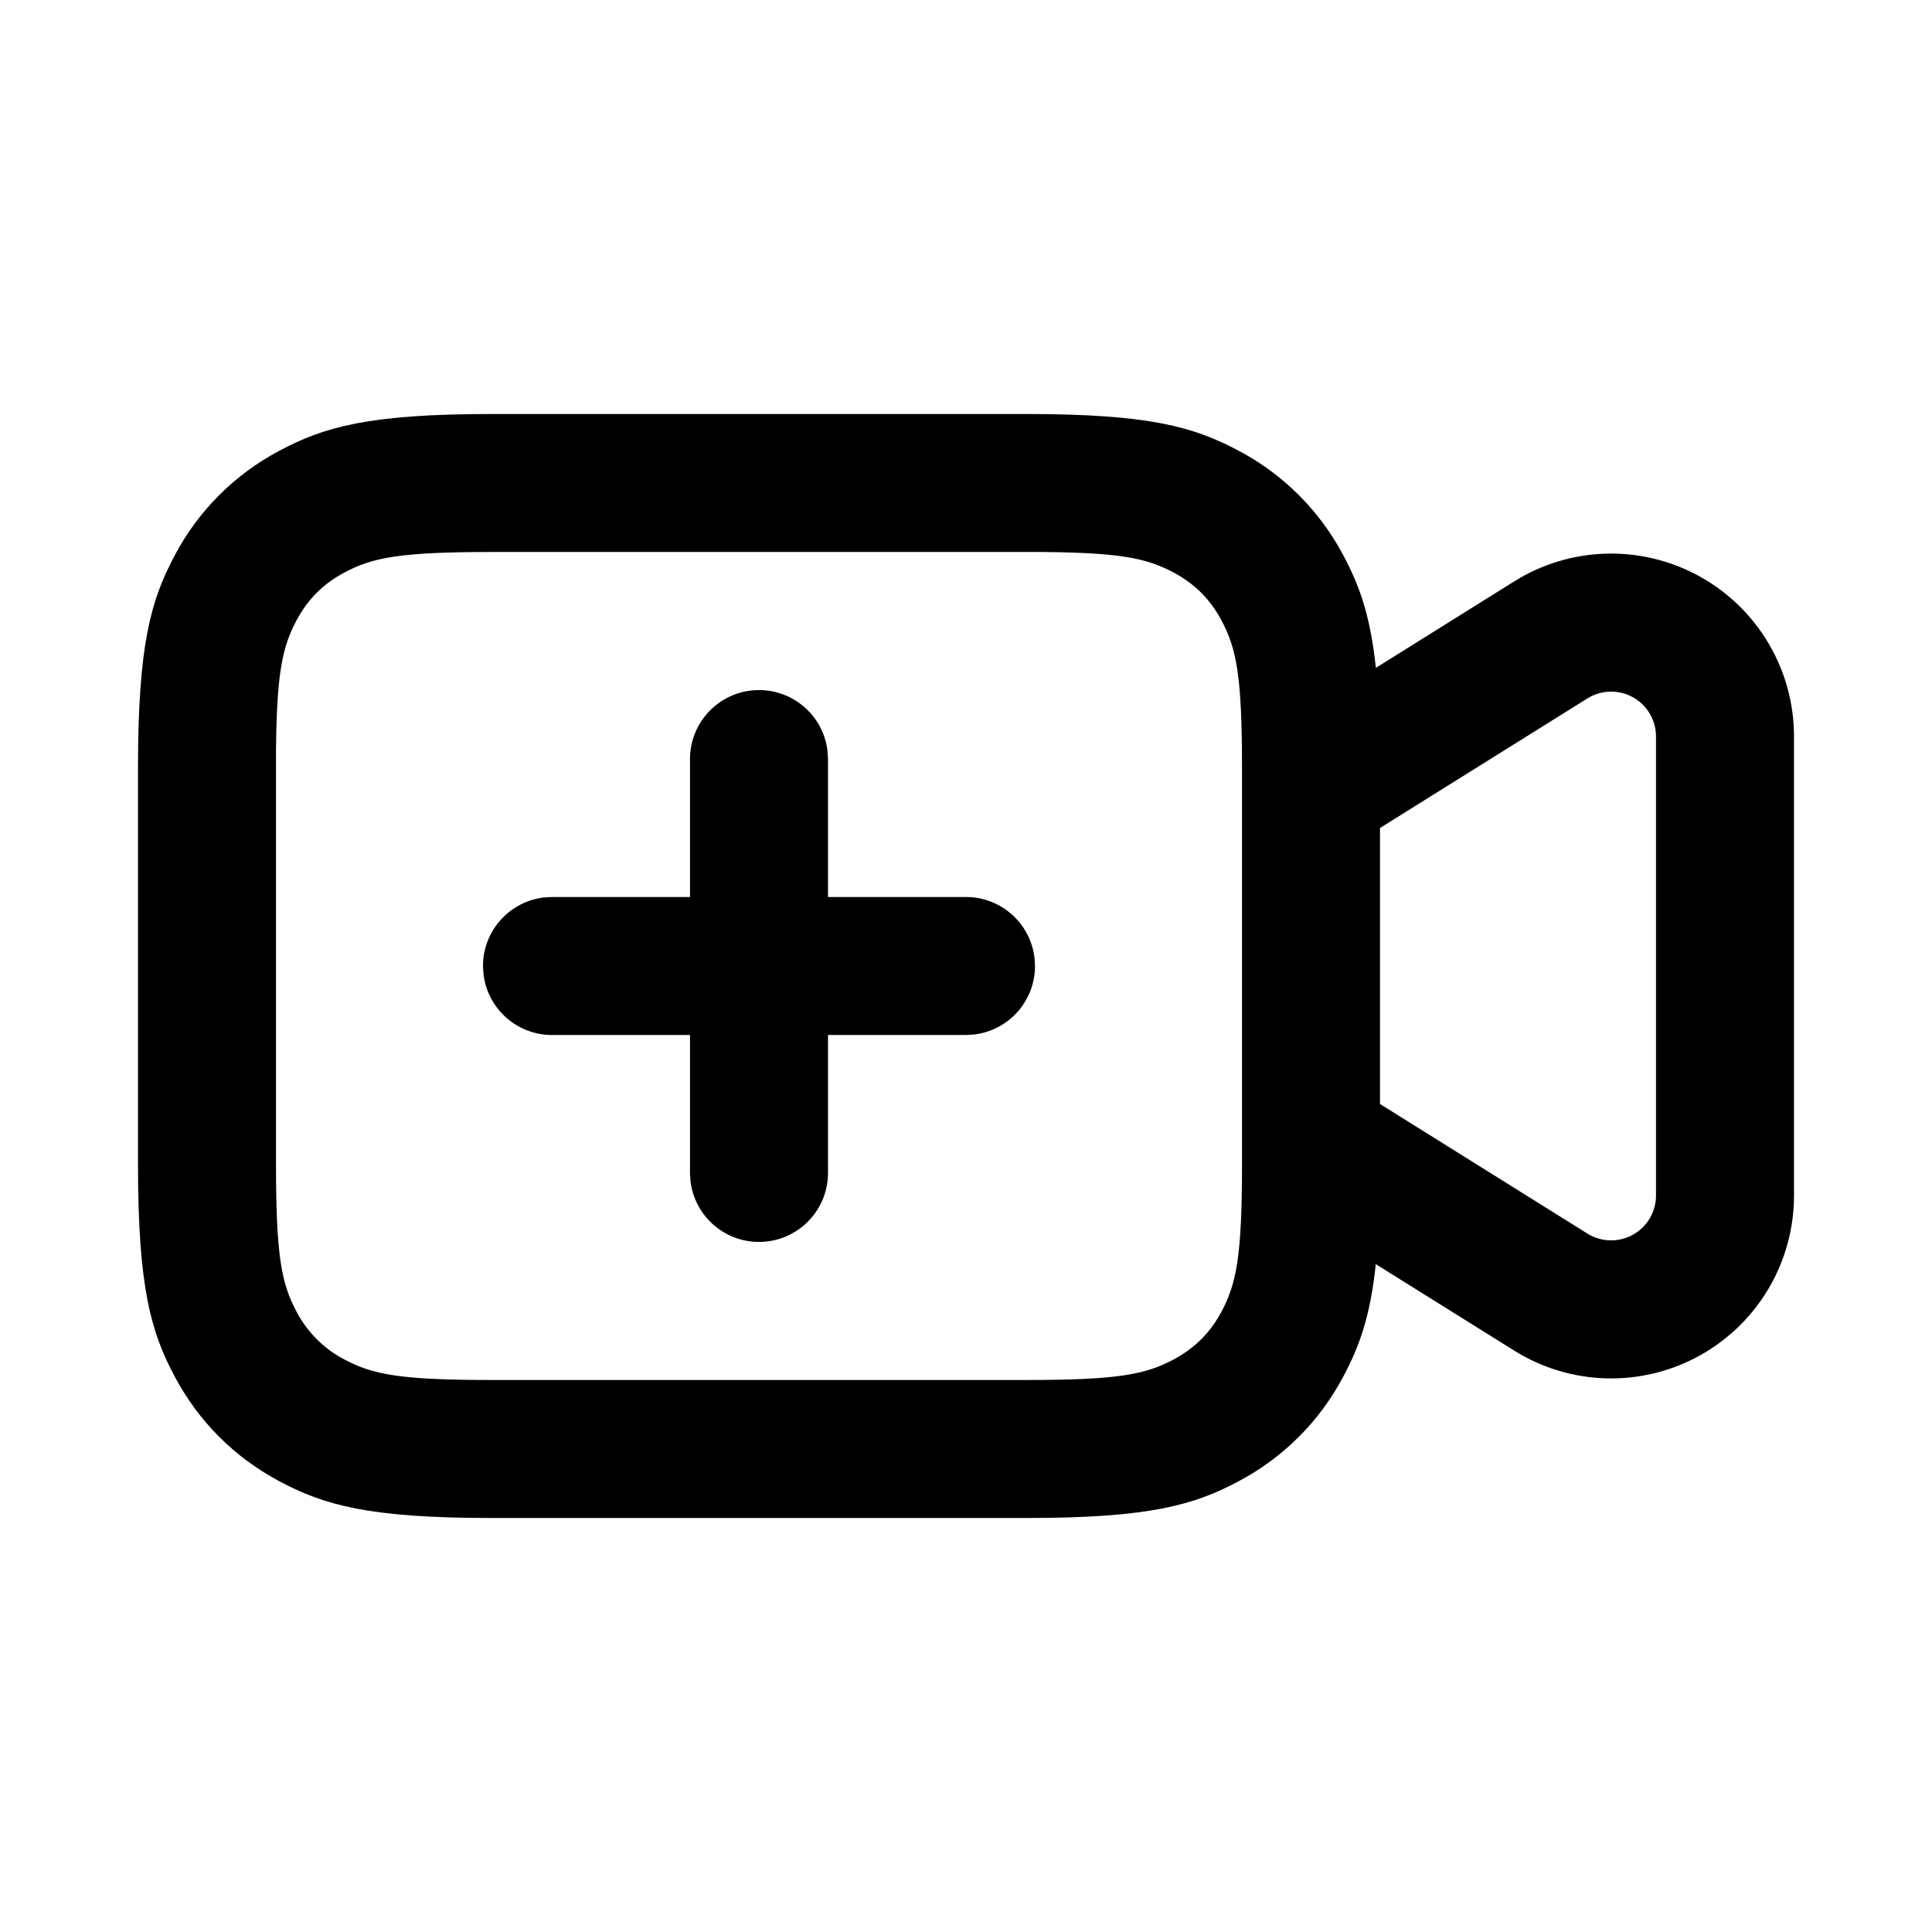
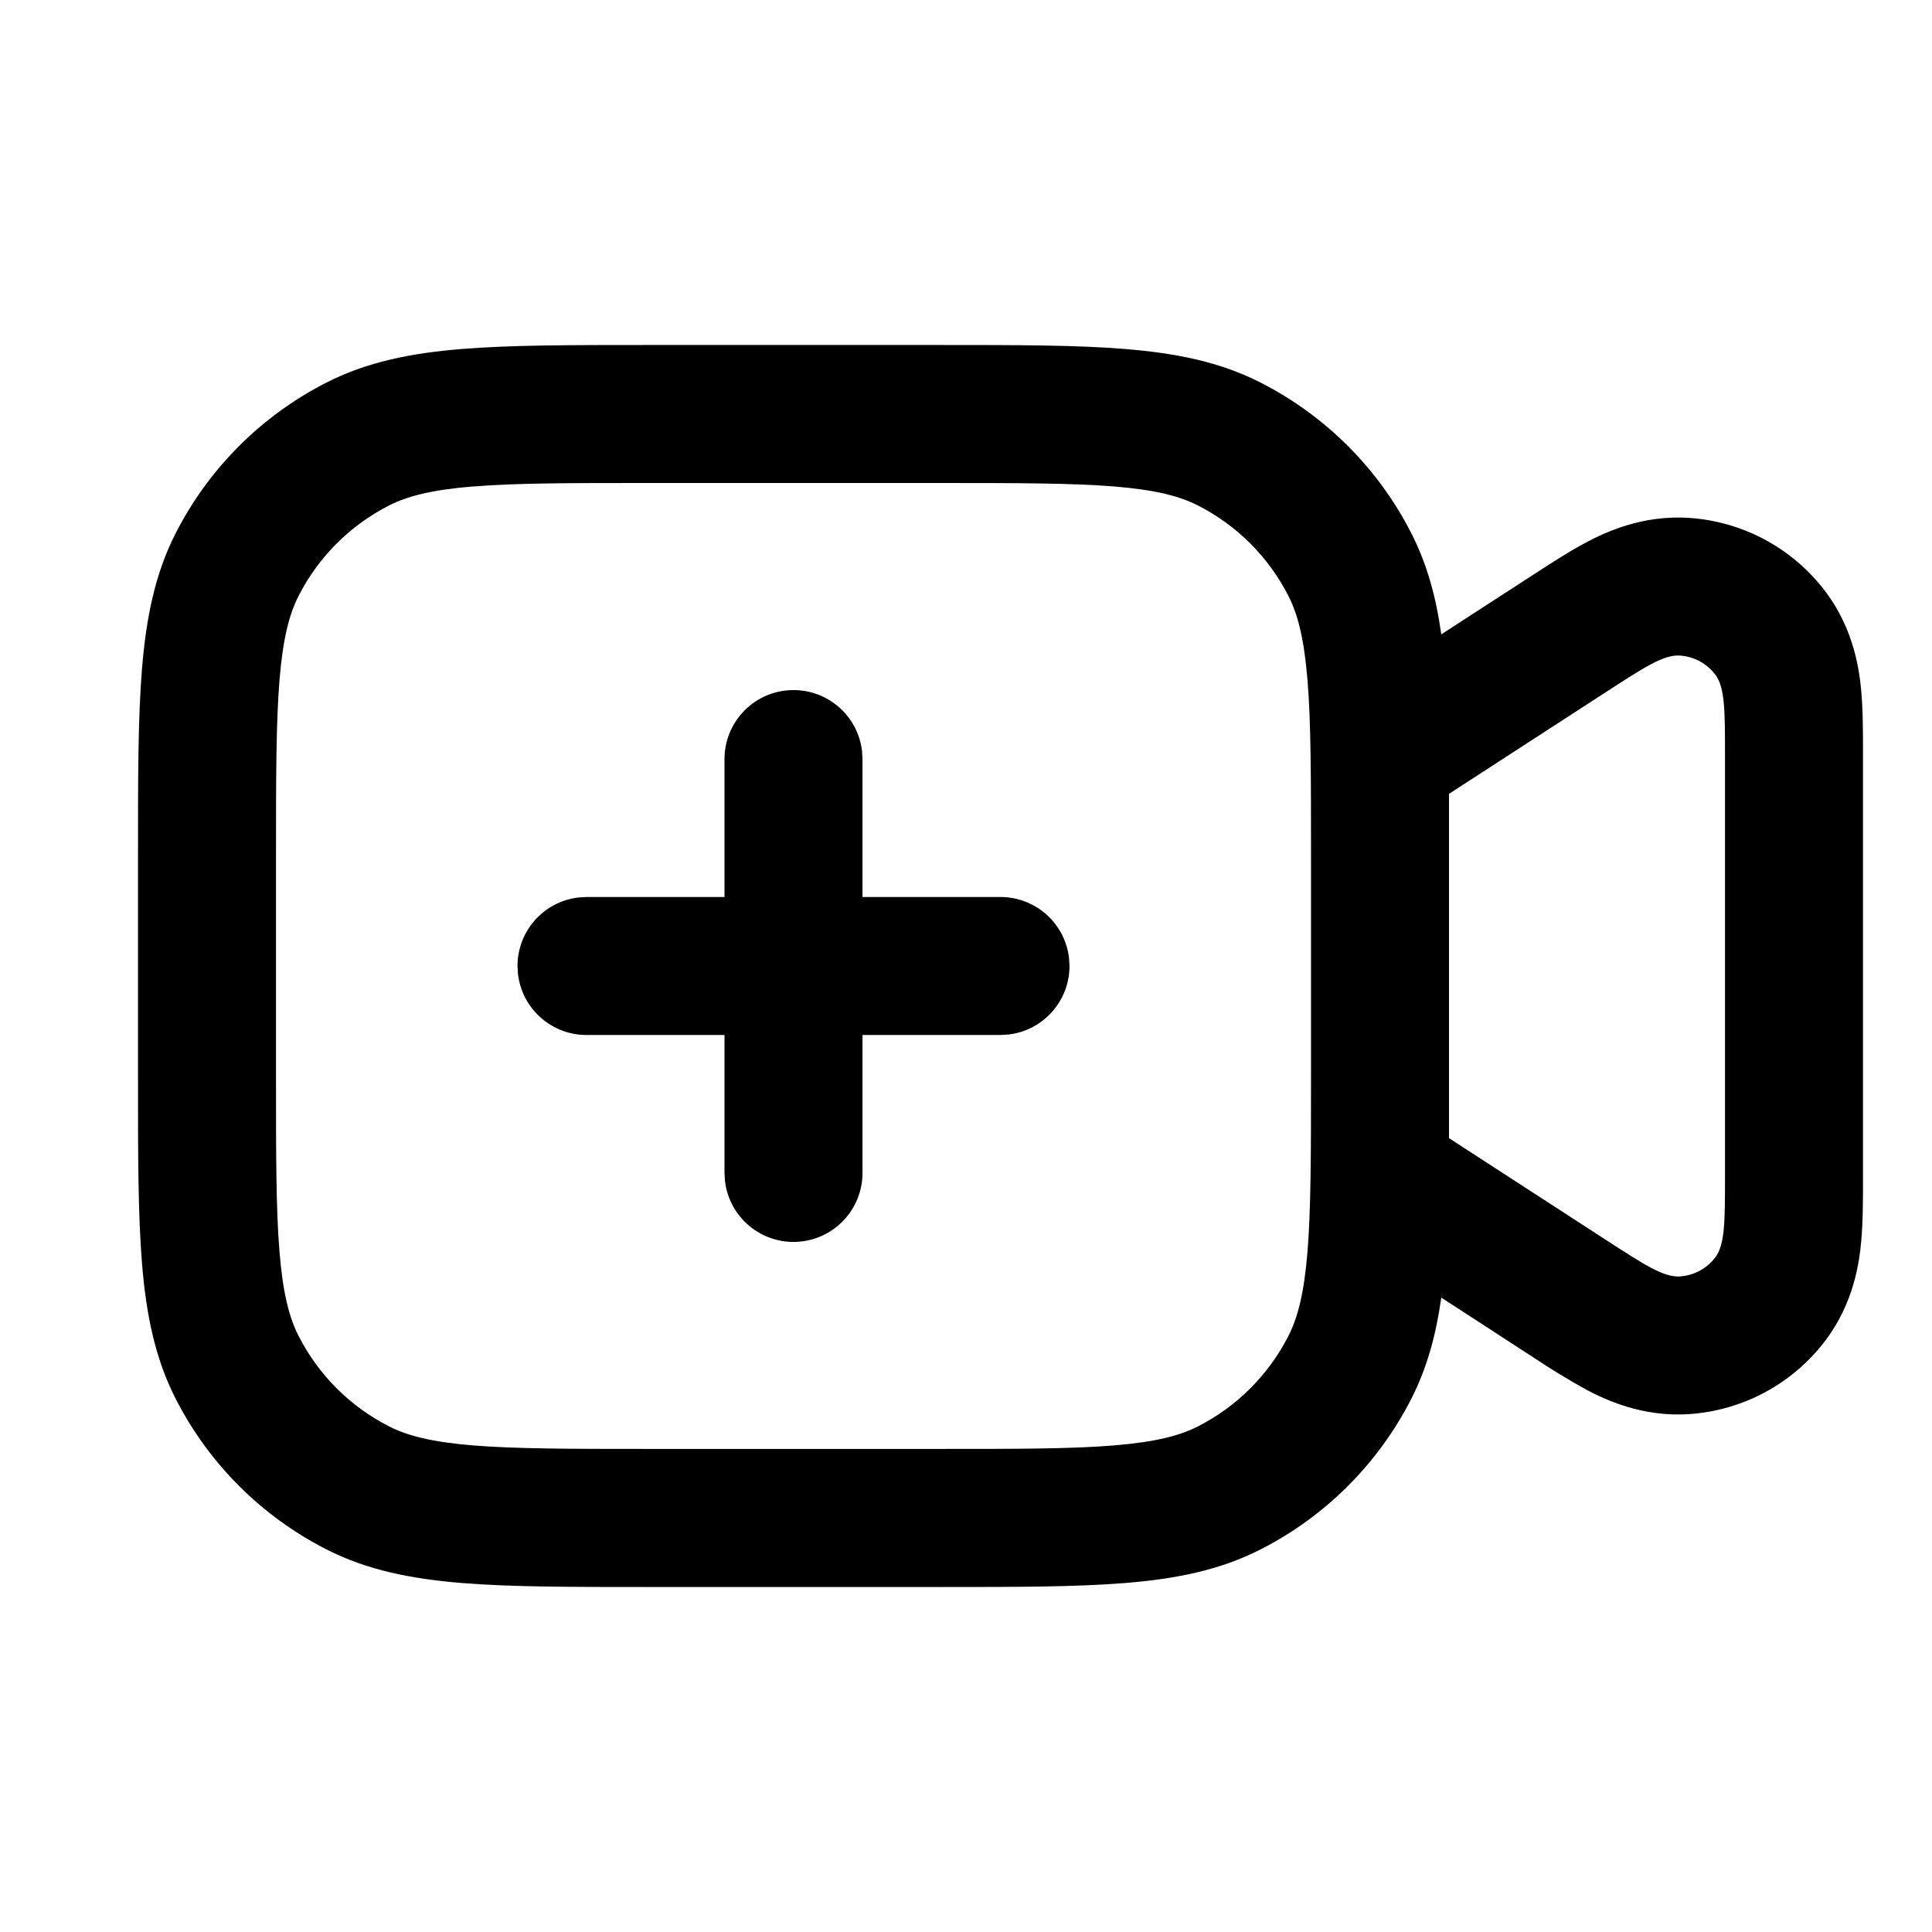
<svg xmlns="http://www.w3.org/2000/svg" width="28" height="28" fill="none">
-   <path d="M11.993 10.883A1 1 0 0010 11v2H8l-.117.007A1 1 0 007 14l.007.117A1 1 0 008 15h2v2l.007.117A1 1 0 0012 17v-2h2l.117-.007A1 1 0 0015 14l-.007-.117A1 1 0 0014 13h-2v-2l-.007-.117z" fill="currentColor" />
-   <path fill-rule="evenodd" clip-rule="evenodd" d="M17.954 6.534C17.302 6.186 16.655 6 14.872 6H7.128c-1.783 0-2.43.186-3.082.534a3.635 3.635 0 00-1.512 1.512C2.186 8.698 2 9.345 2 11.128v5.744c0 1.783.186 2.43.534 3.082.349.651.86 1.163 1.512 1.512.652.348 1.299.534 3.082.534h7.744c1.783 0 2.43-.186 3.082-.534a3.635 3.635 0 001.512-1.512c.232-.434.392-.866.473-1.633l2.006 1.253A2.65 2.65 0 0026 17.327v-6.654a2.65 2.65 0 00-4.055-2.247L19.94 9.679c-.081-.767-.241-1.199-.473-1.633a3.635 3.635 0 00-1.512-1.512zM7.128 8h7.982c1.136.01 1.515.092 1.9.298.304.162.53.388.692.692.22.411.298.814.298 2.138v5.744c0 1.324-.078 1.727-.298 2.139-.162.303-.388.529-.692.691-.411.22-.814.298-2.138.298H7.128c-1.324 0-1.727-.078-2.138-.298a1.635 1.635 0 01-.692-.692C4.078 18.6 4 18.197 4 16.873V10.89c.01-1.136.092-1.515.298-1.9.162-.304.388-.53.692-.692C5.4 8.078 5.804 8 7.128 8zM20 12l3.006-1.878a.65.65 0 01.994.55v6.655a.65.65 0 01-.994.551L20 16v-4z" fill="currentColor" />
+   <path fill-rule="evenodd" clip-rule="evenodd" d="M9.357 5h4.286c1.084 0 1.958 0 2.666.058.729.06 1.369.185 1.961.487a5 5 0 012.185 2.185c.231.454.36.936.433 1.464l.437-.284.903-.585c.239-.155.52-.338.773-.471.255-.134.794-.395 1.482-.348a2.7 2.7 0 011.975 1.07c.415.552.49 1.148.516 1.434.026.285.026.62.026.904v6.172c0 .284 0 .619-.026.904-.026.286-.1.882-.516 1.434a2.7 2.7 0 01-1.975 1.07c-.688.047-1.227-.214-1.482-.348a10.407 10.407 0 01-.773-.47l-.905-.588-.435-.282c-.074.528-.202 1.01-.433 1.464a5 5 0 01-2.185 2.185c-.592.302-1.232.428-1.961.487C15.6 23 14.727 23 13.643 23H9.357c-1.084 0-1.958 0-2.666-.058-.728-.06-1.369-.185-1.96-.487a5 5 0 01-2.186-2.185c-.302-.592-.428-1.232-.487-1.961C2 17.6 2 16.727 2 15.643v-3.286c0-1.084 0-1.958.058-2.666.06-.728.185-1.369.487-1.961A5 5 0 014.73 5.545c.592-.302 1.233-.428 1.961-.487C7.4 5 8.273 5 9.357 5zM21 15.643v-4.138l2.27-1.472c.563-.365.844-.548 1.077-.532a.7.7 0 01.513.277c.14.187.14.522.14 1.192v6.06c0 .67 0 1.005-.14 1.192a.7.7 0 01-.513.277c-.233.016-.514-.167-1.077-.532L21 16.495v-.852zM6.854 7.05c-.605.05-.953.142-1.216.276a3 3 0 00-1.311 1.311c-.134.263-.226.611-.276 1.216-.05.617-.051 1.41-.051 2.546v3.2c0 1.137 0 1.929.051 2.546.05.605.142.953.276 1.216a3 3 0 001.311 1.311c.263.134.611.226 1.216.276.617.05 1.41.051 2.546.051h4.2c1.137 0 1.929 0 2.546-.051.605-.05.953-.142 1.216-.276a3 3 0 001.311-1.311c.134-.263.226-.611.276-1.216.05-.617.051-1.41.051-2.546v-3.2c0-1.137 0-1.929-.051-2.546-.05-.605-.142-.953-.276-1.216a3 3 0 00-1.311-1.311c-.263-.134-.611-.226-1.216-.276C15.529 7.001 14.736 7 13.6 7H9.4c-1.137 0-1.929 0-2.546.051z" fill="currentColor" />
+   <path d="M12.493 10.883A1 1 0 0010.5 11v2h-2l-.117.007A1 1 0 007.5 14l.007.117A1 1 0 008.5 15h2v2l.007.117A1 1 0 0012.5 17v-2h2l.117-.007A1 1 0 0015.5 14l-.007-.117A1 1 0 0014.5 13h-2v-2l-.007-.117z" fill="currentColor" />
</svg>
